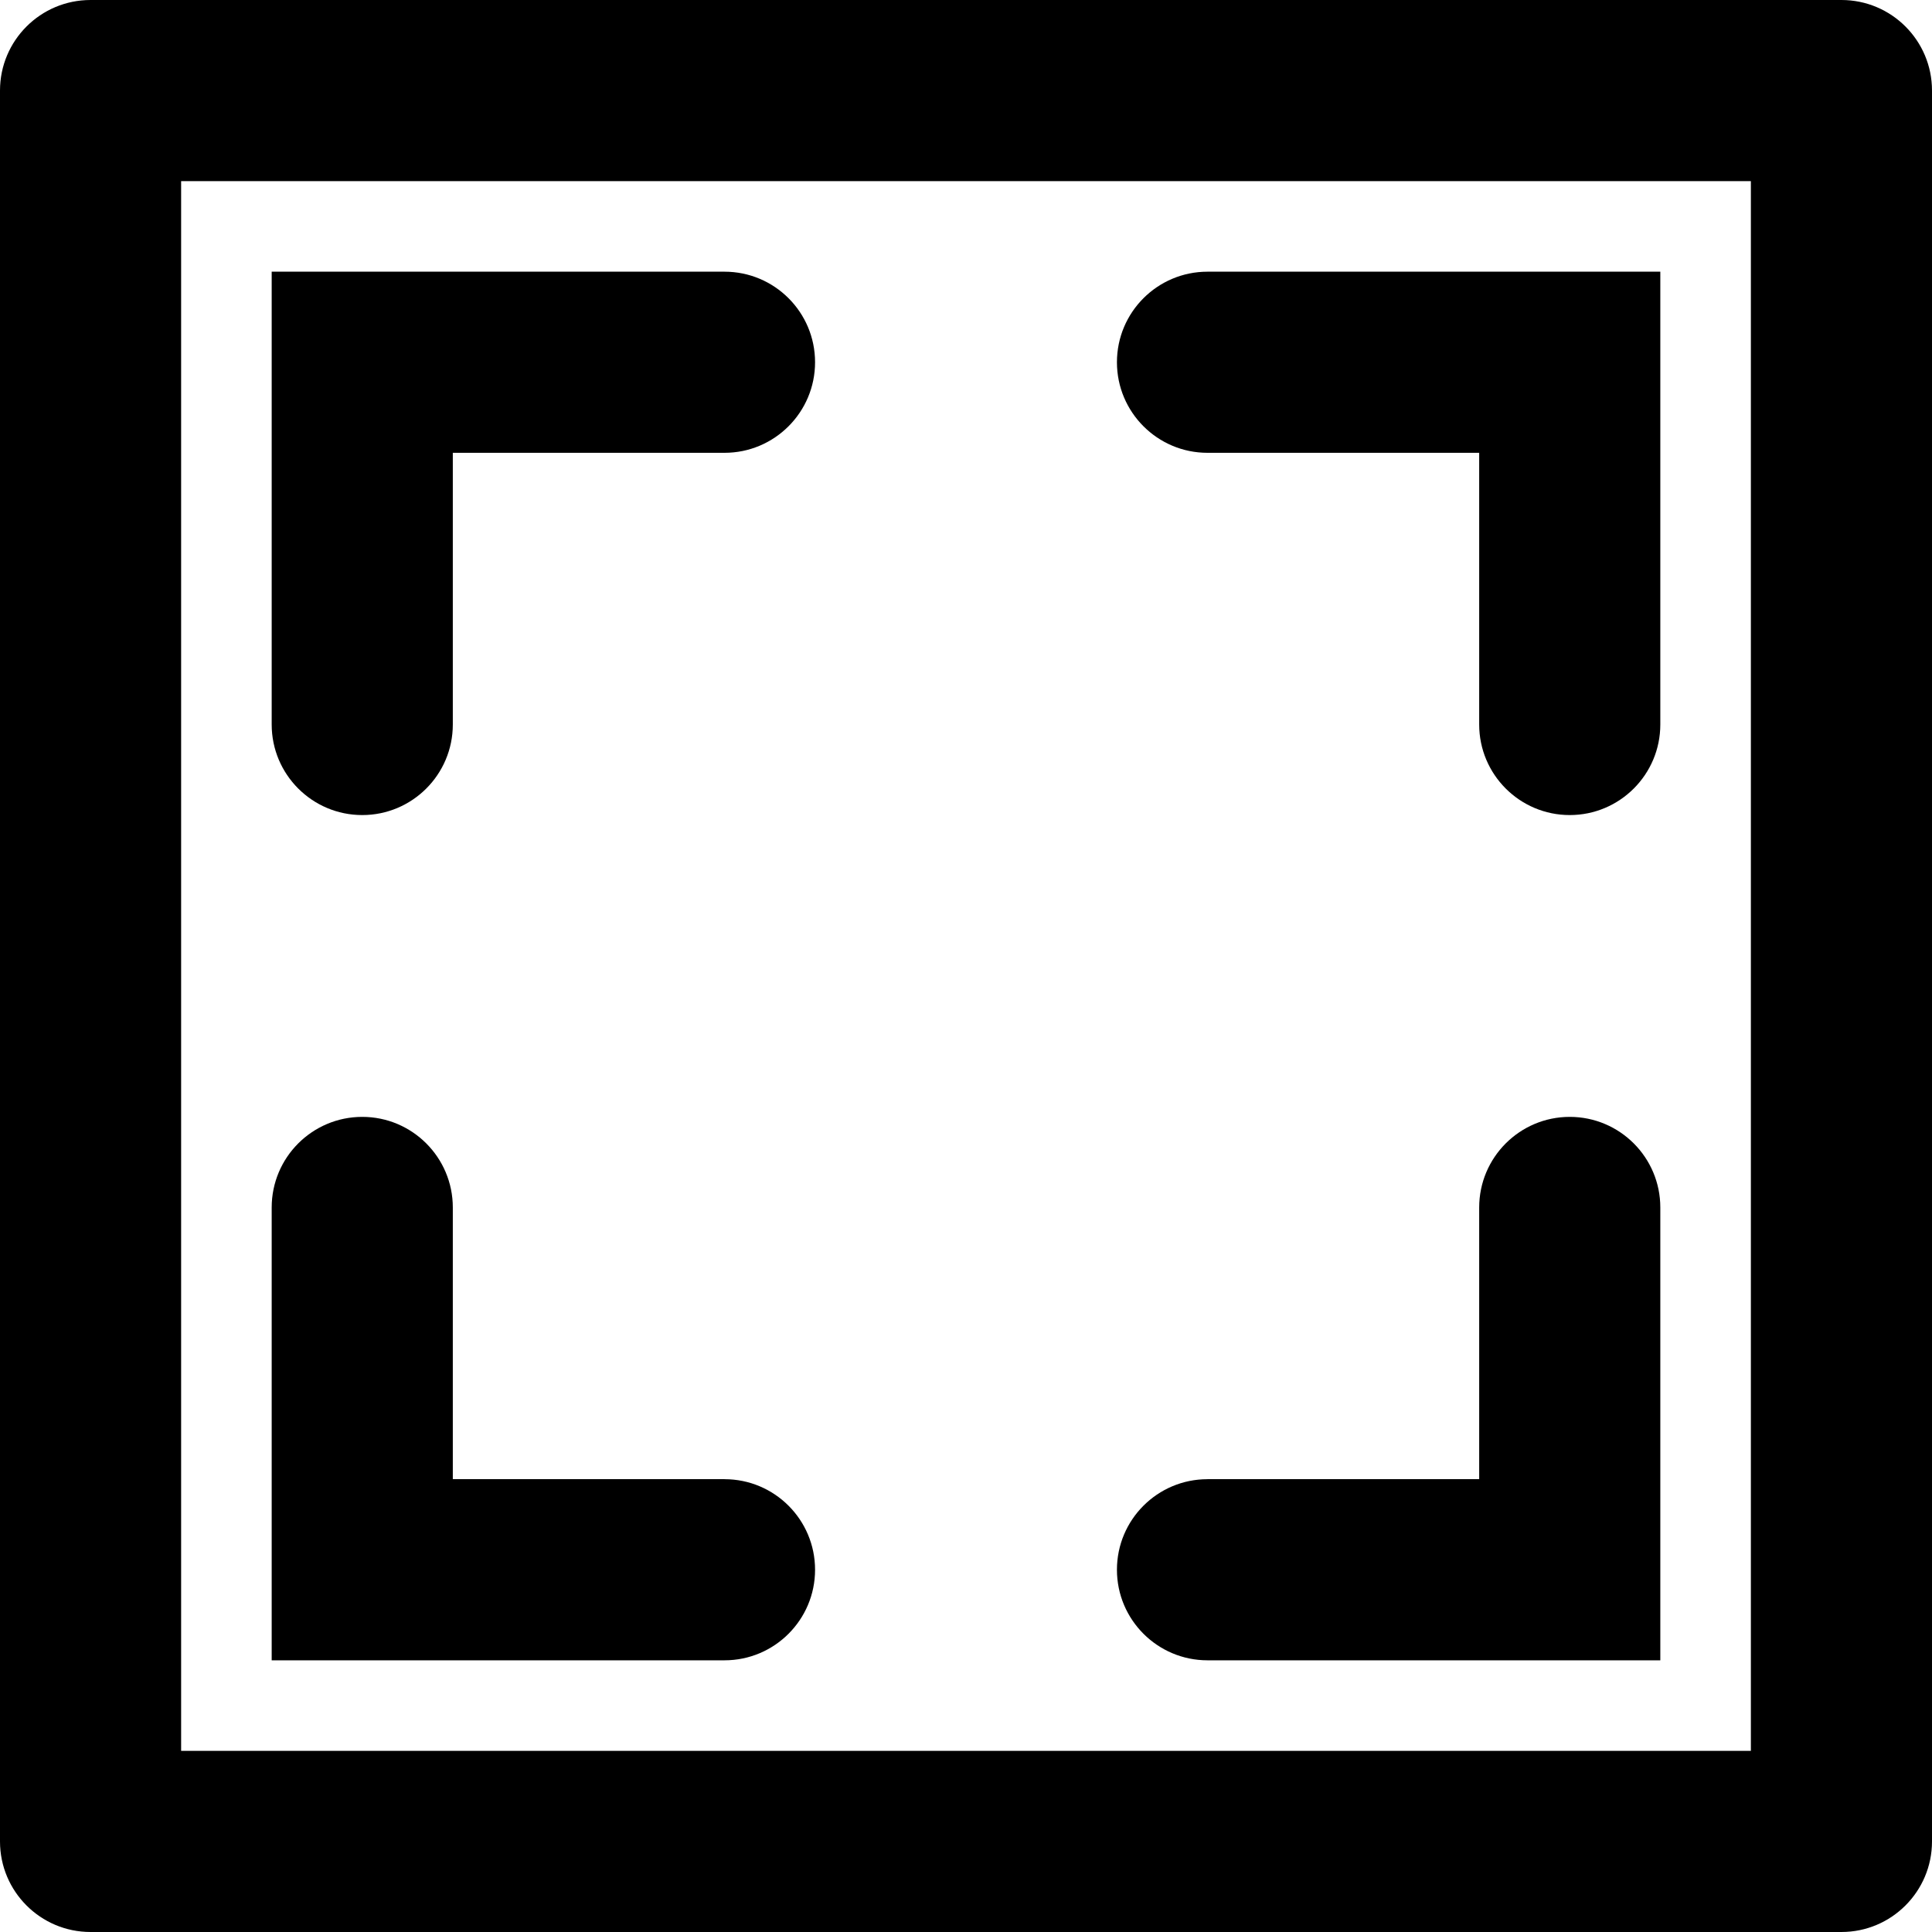
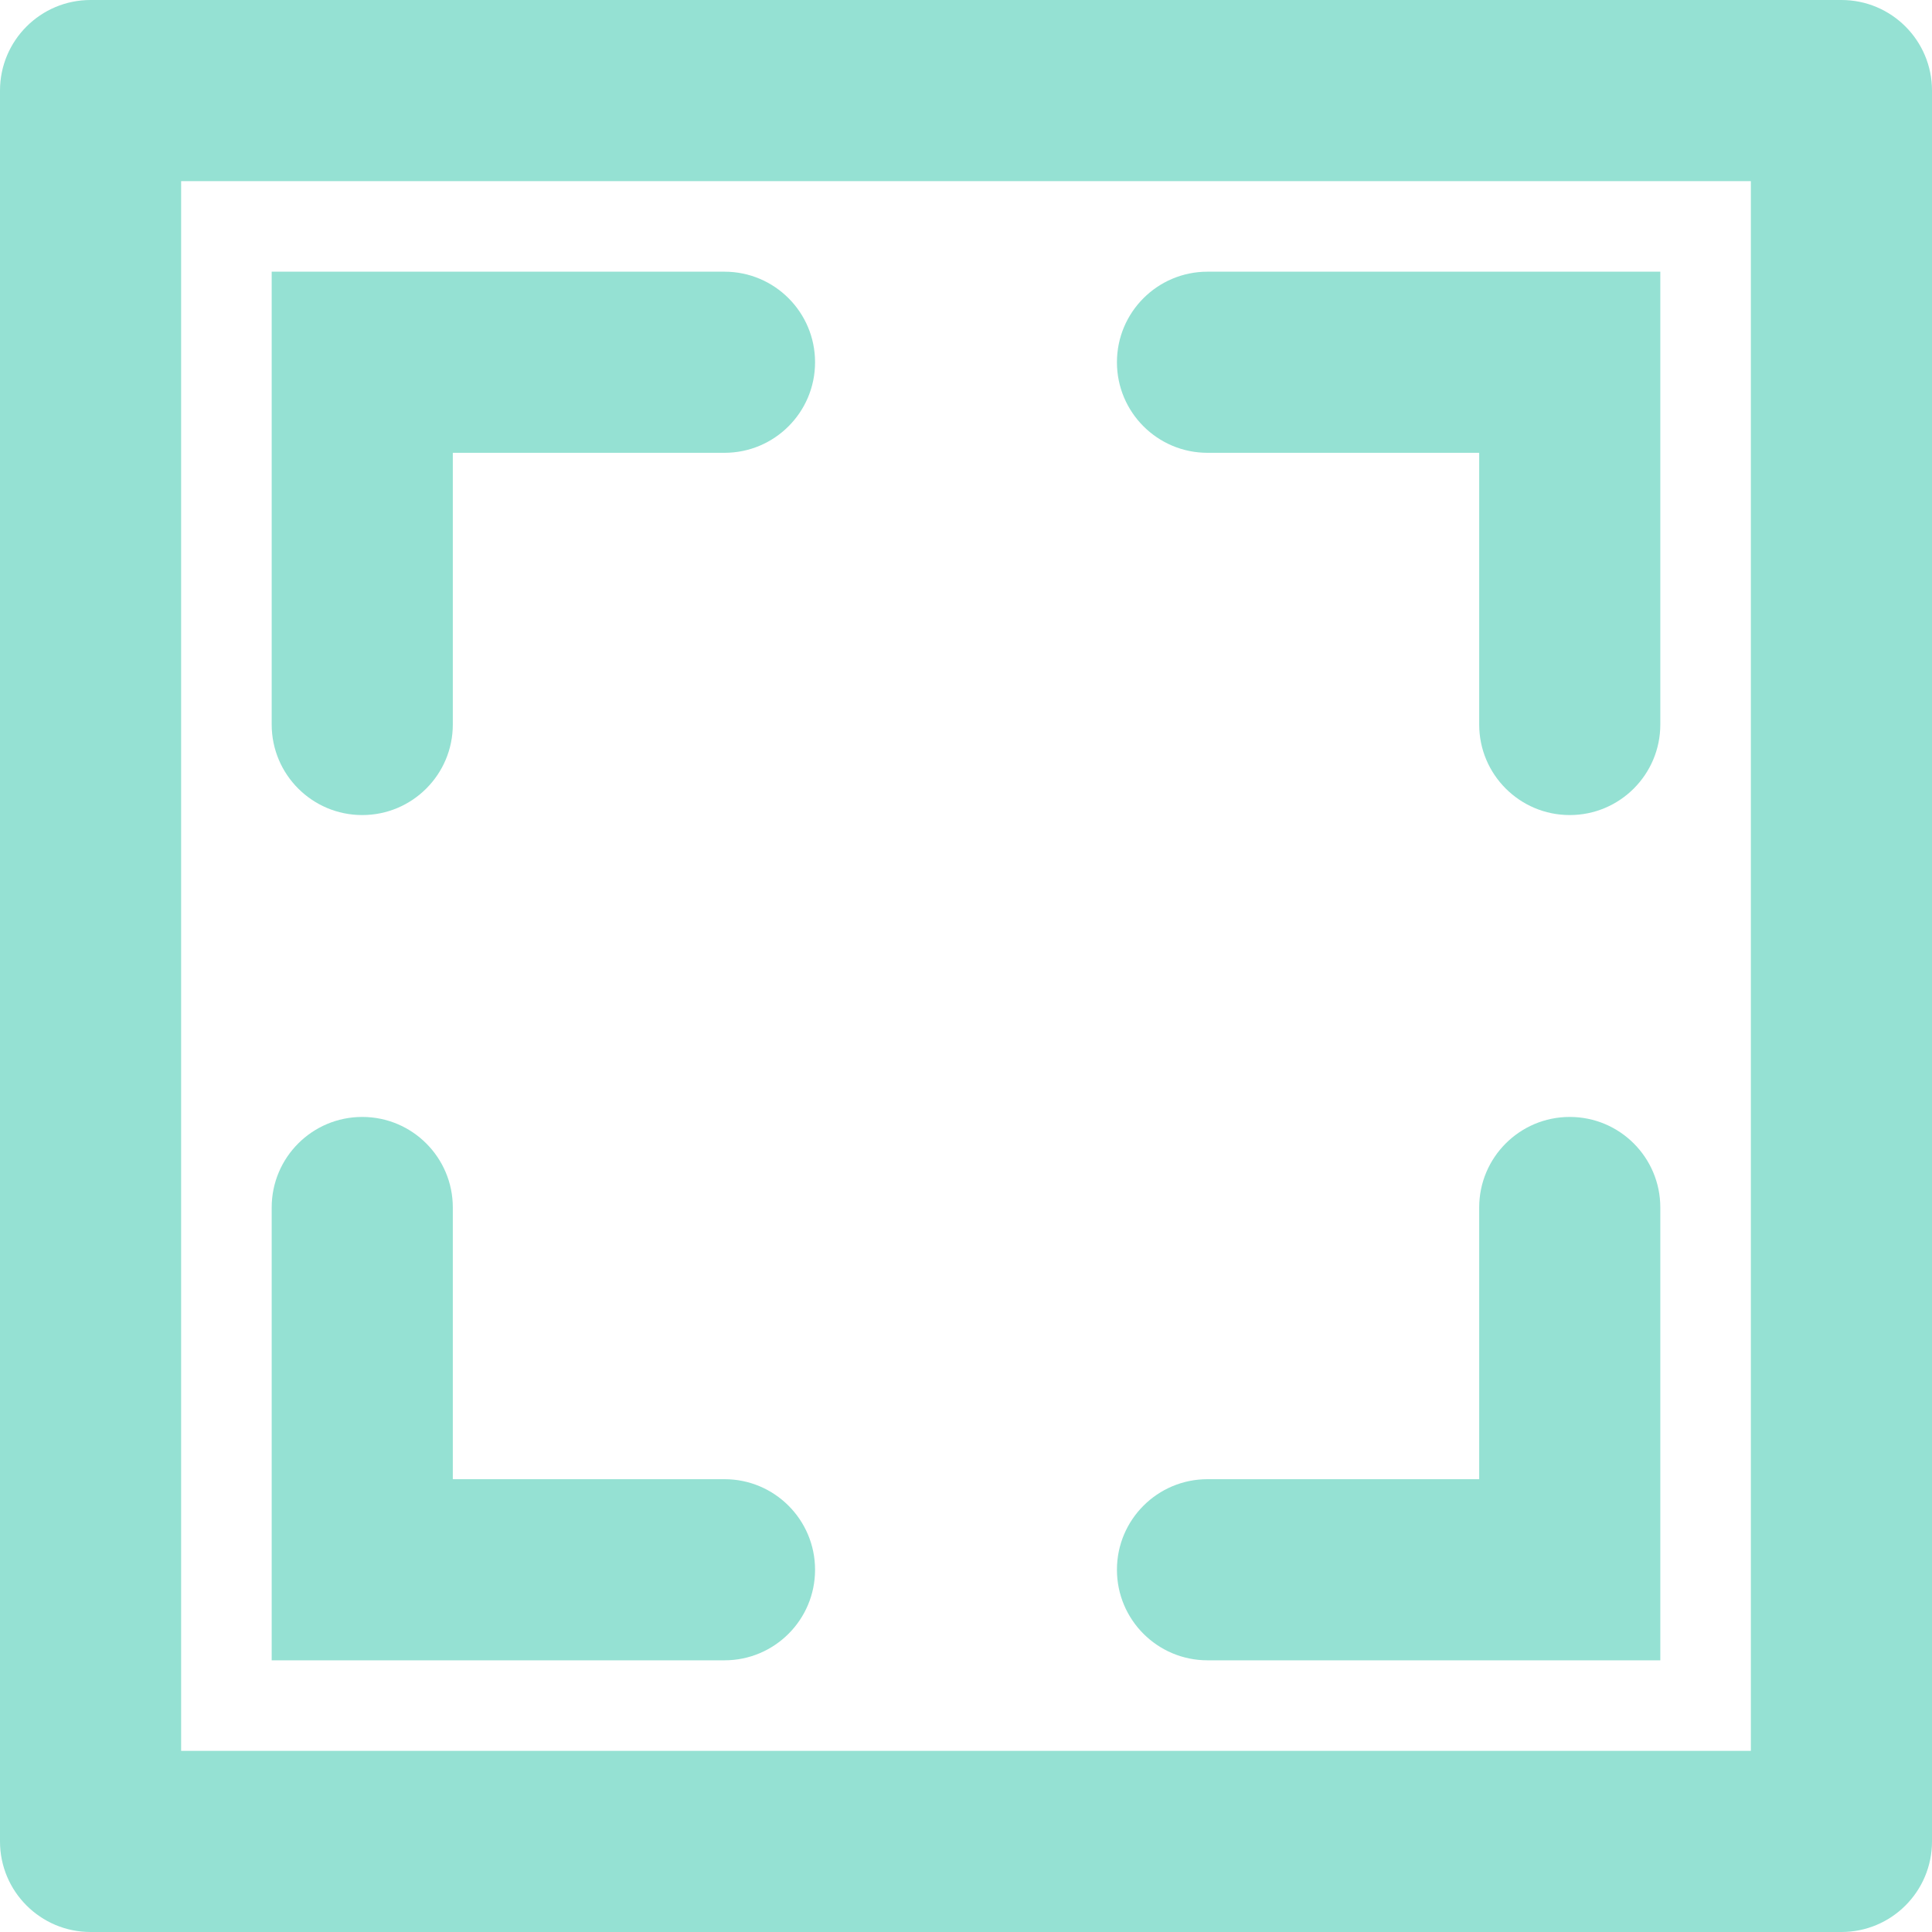
- <svg xmlns="http://www.w3.org/2000/svg" viewBox="0 0 32 32">
-   <path d="M30.500,32.000 L1.500,32.000 C0.671,32.000 -0.000,31.328 -0.000,30.500 L-0.000,1.500 C-0.000,0.671 0.671,0.000 1.500,0.000 L30.500,0.000 C31.328,0.000 32.000,0.671 32.000,1.500 L32.000,30.500 C32.000,31.328 31.328,32.000 30.500,32.000 ZM29.000,3.000 L3.000,3.000 L3.000,29.000 L29.000,29.000 L29.000,3.000 ZM6.500,4.500 L12.000,4.500 L12.000,4.500 C12.828,4.500 13.500,5.171 13.500,6.000 C13.500,6.828 12.828,7.500 12.000,7.500 L12.000,7.500 L7.500,7.500 L7.500,12.000 L7.500,12.000 C7.500,12.828 6.828,13.500 6.000,13.500 C5.172,13.500 4.500,12.828 4.500,12.000 L4.500,12.000 L4.500,6.500 L4.500,6.500 L4.500,4.500 L6.500,4.500 L6.500,4.500 ZM4.500,20.000 L4.500,20.000 C4.500,19.171 5.172,18.499 6.000,18.499 C6.828,18.499 7.500,19.171 7.500,20.000 L7.500,20.000 L7.500,24.499 L12.000,24.499 L12.000,24.500 C12.828,24.500 13.500,25.171 13.500,26.000 C13.500,26.828 12.828,27.500 12.000,27.500 L12.000,27.500 L6.500,27.500 L6.500,27.500 L4.500,27.500 L4.500,25.500 L4.500,25.500 L4.500,20.000 ZM20.000,4.500 L20.000,4.500 L25.500,4.500 L25.500,4.500 L27.500,4.500 L27.500,6.500 L27.500,6.500 L27.500,12.000 L27.500,12.000 C27.500,12.828 26.828,13.500 26.000,13.500 C25.172,13.500 24.500,12.828 24.500,12.000 L24.500,12.000 L24.500,7.500 L20.000,7.500 L20.000,7.500 C19.172,7.500 18.500,6.828 18.500,6.000 C18.500,5.171 19.172,4.500 20.000,4.500 ZM20.000,24.500 L20.000,24.499 L24.500,24.499 L24.500,20.000 L24.500,20.000 C24.500,19.171 25.172,18.499 26.000,18.499 C26.828,18.499 27.500,19.171 27.500,20.000 L27.500,20.000 L27.500,25.500 L27.500,25.500 L27.500,27.500 L25.500,27.500 L25.500,27.500 L20.000,27.500 L20.000,27.500 C19.172,27.500 18.500,26.828 18.500,26.000 C18.500,25.171 19.172,24.500 20.000,24.500 Z" />
+ <svg xmlns="http://www.w3.org/2000/svg" width="32" height="32" viewBox="0 0 32 32">
+   <defs>
+     <style>
+       .cls-1 {
+         fill: #95e1d3;
+         fill-rule: evenodd;
+       }
+     </style>
+   </defs>
+   <path id="IMAGE" class="cls-1" d="M1220.5,1428h-29a1.5,1.5,0,0,1-1.5-1.5v-29a1.5,1.5,0,0,1,1.5-1.5h29a1.5,1.5,0,0,1,1.5,1.5v29A1.5,1.5,0,0,1,1220.5,1428Zm-1.5-29h-26v26h26v-26Zm-22.5,1.5h5.5a1.5,1.5,0,0,1,0,3h-4.5v4.5h0a1.5,1.5,0,0,1-3,0h0v-5.5h0v-2h2Zm-2,15.5h0a1.5,1.5,0,0,1,3,0h0v4.5h4.5a1.5,1.5,0,0,1,0,3h-7.5v-2h0V1416Zm15.5-15.5h7.5v2h0v5.5h0a1.5,1.5,0,0,1-3,0h0v-4.5H1210A1.5,1.5,0,0,1,1210,1400.5Zm0,20h4.5V1416h0a1.5,1.5,0,0,1,3,0h0v5.5h0v2H1210A1.5,1.5,0,0,1,1210,1420.5Z" transform="translate(-1190 -1396)" />
</svg>
